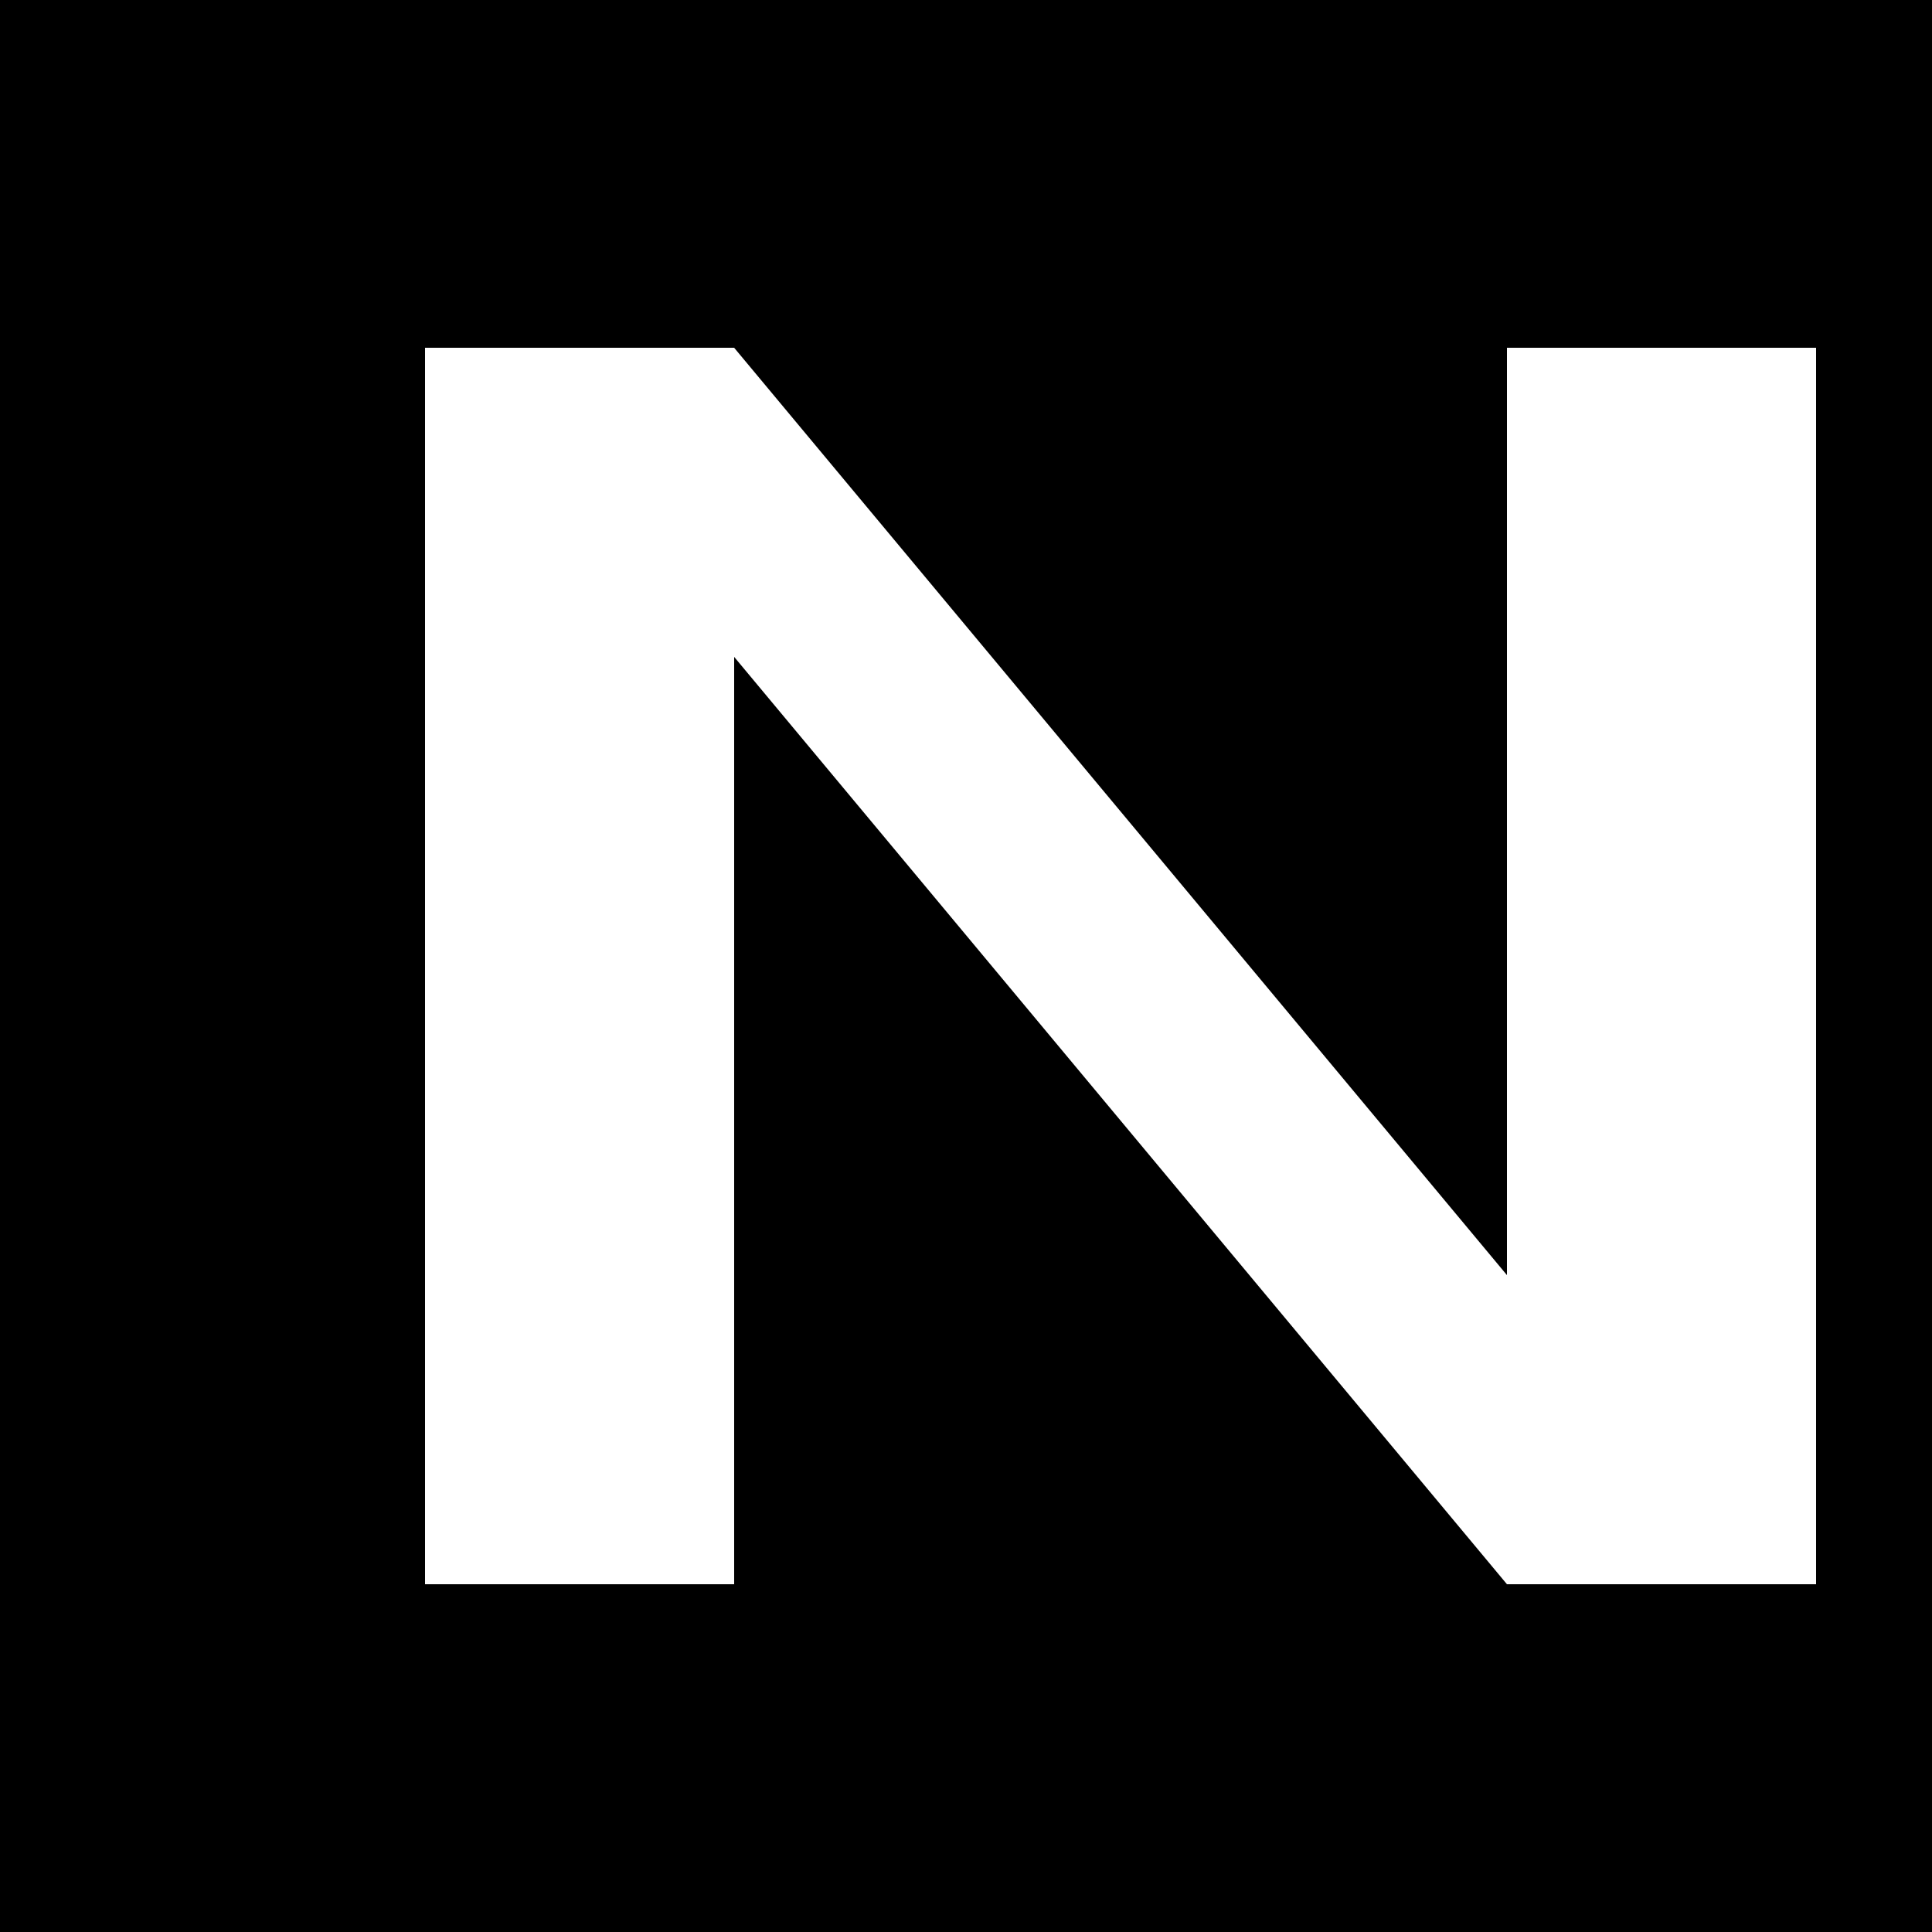
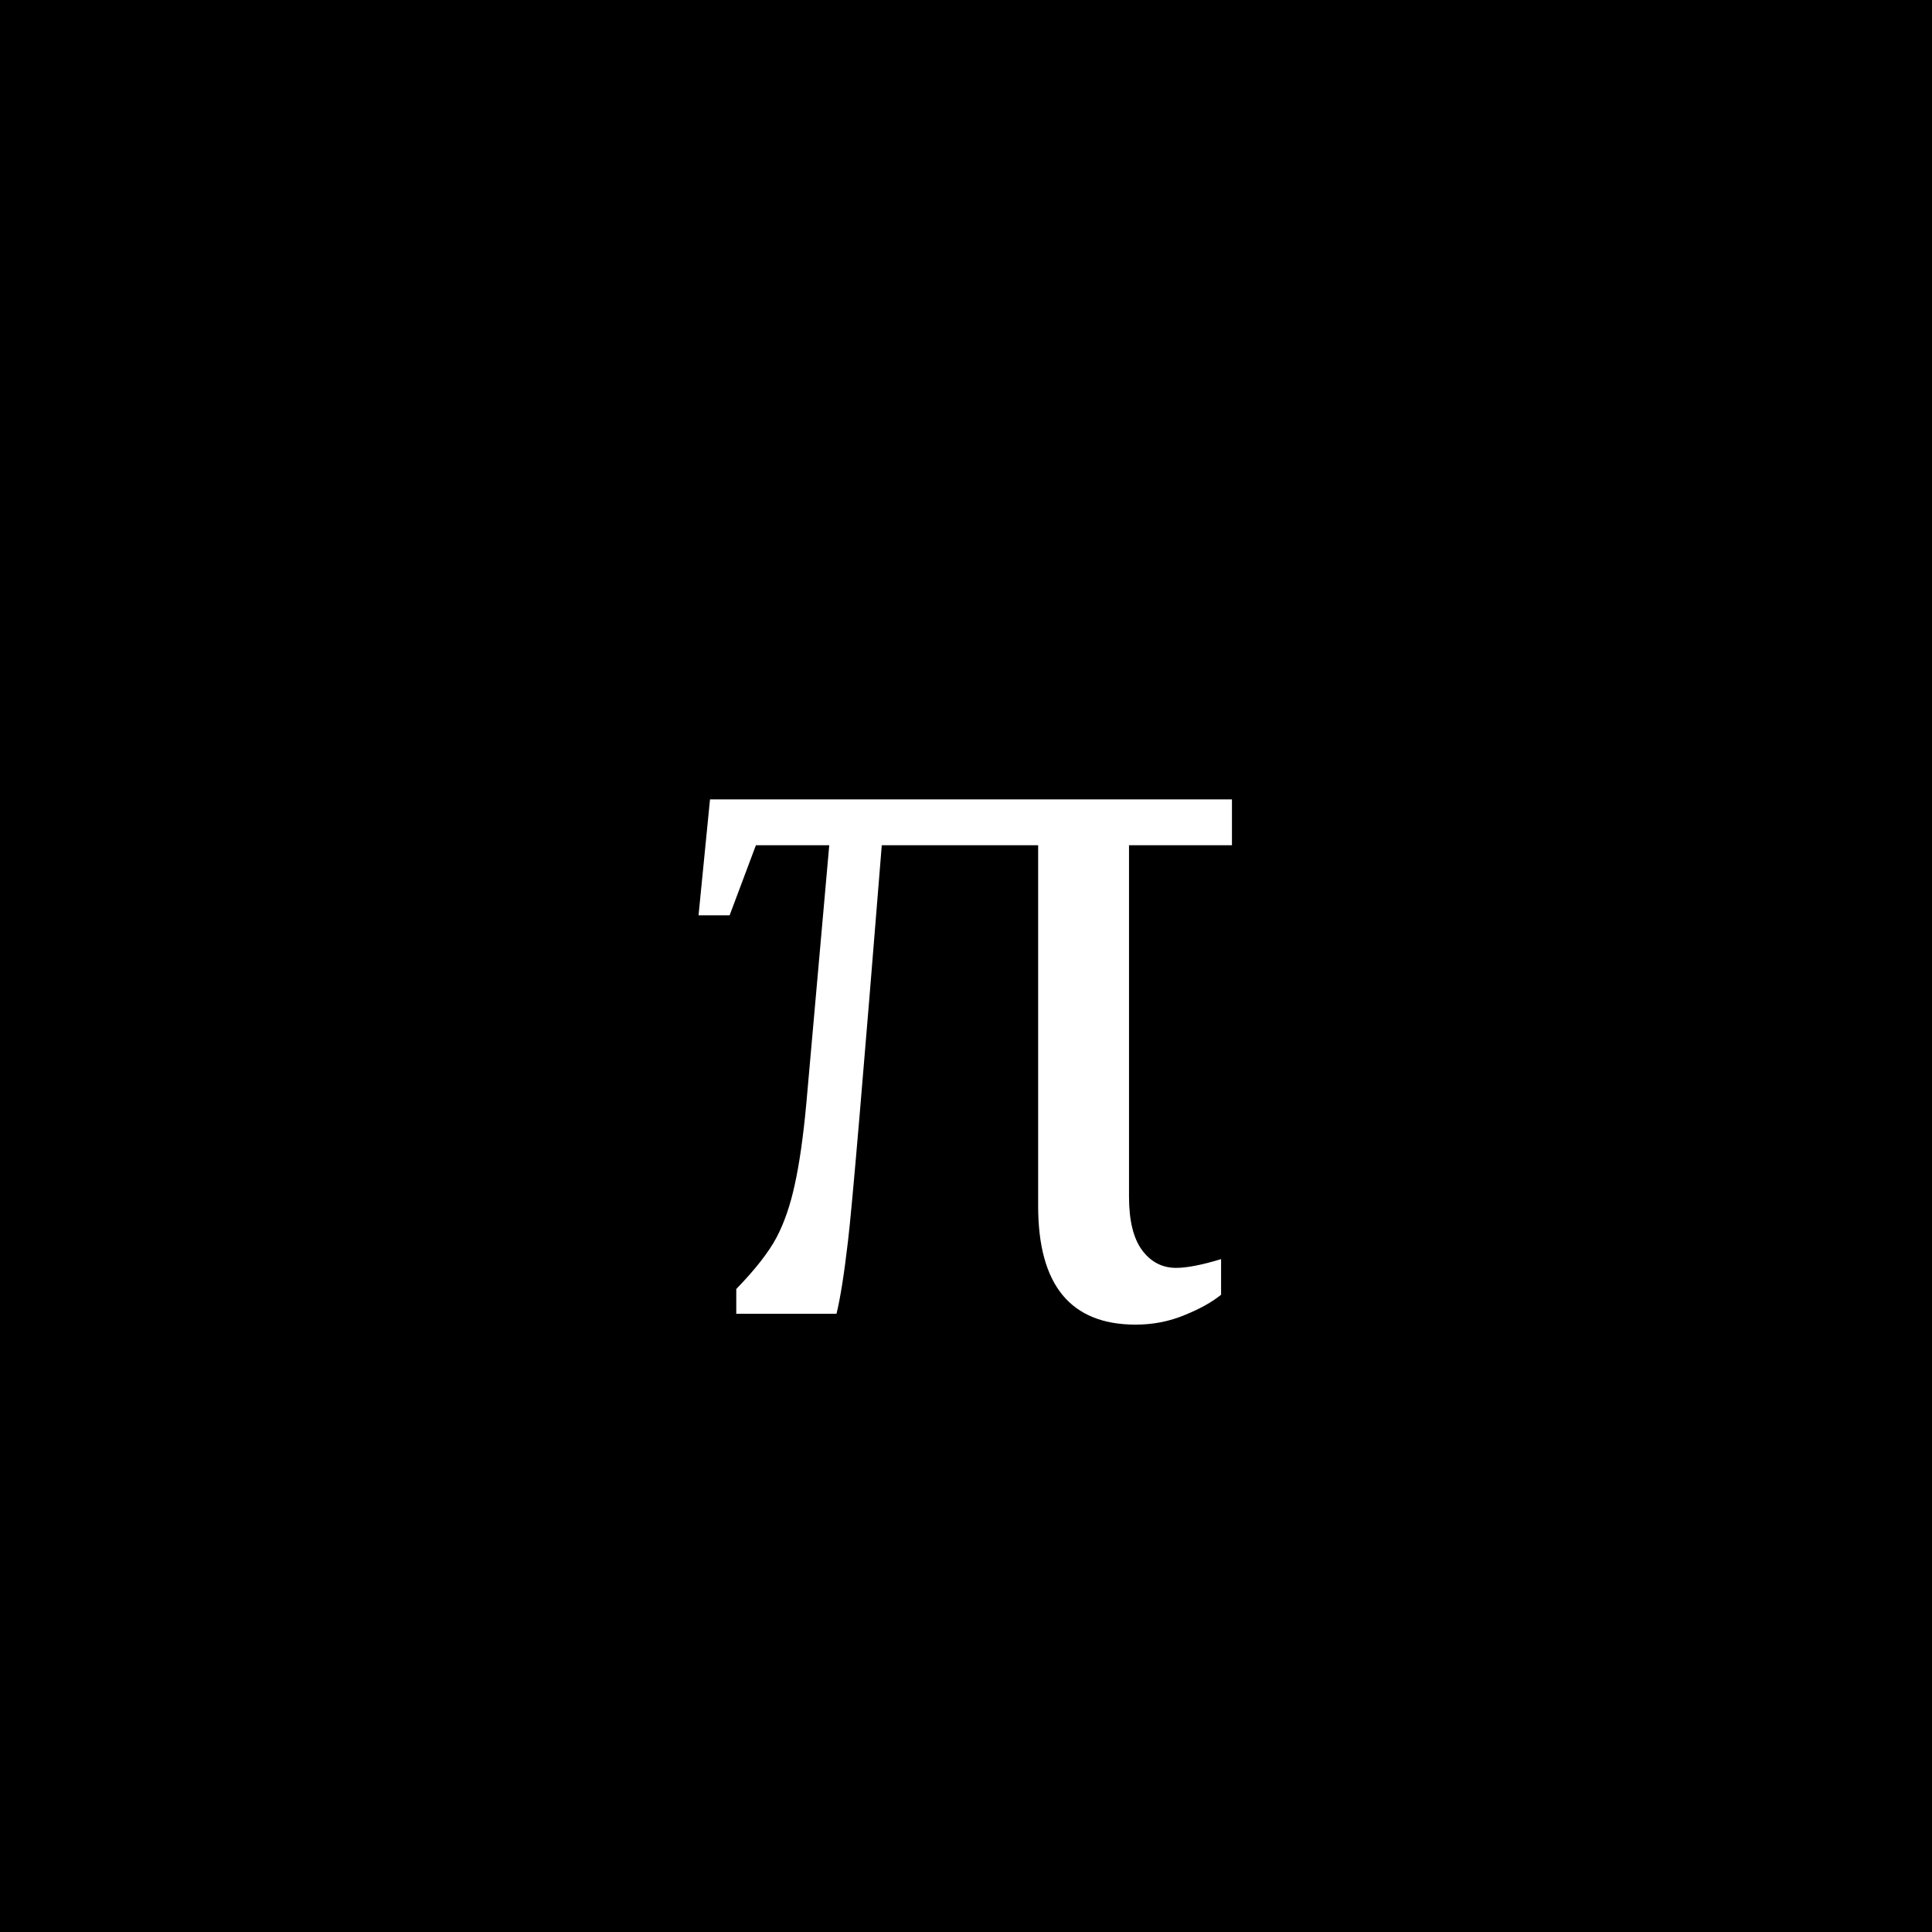
- <svg xmlns="http://www.w3.org/2000/svg" viewBox="0 0 100 100" preserveAspectRatio="xMidYMid meet" role="img" aria-label="NexAI">
+ <svg xmlns="http://www.w3.org/2000/svg" viewBox="0 0 100 100" preserveAspectRatio="xMidYMid meet" role="img" aria-label="3D π">
  <rect width="100" height="100" fill="#000000" />
-   <path d="M22 82 L22 18 L38 18 L78 66 L78 18 L94 18 L94 82 L78 82 L38 34 L38 82 Z" fill="#ffffff" />
+   <text x="50" y="68" text-anchor="middle" font-family="Georgia, 'Times New Roman', serif" font-size="58" fill="#ffffff">π</text>
</svg>
